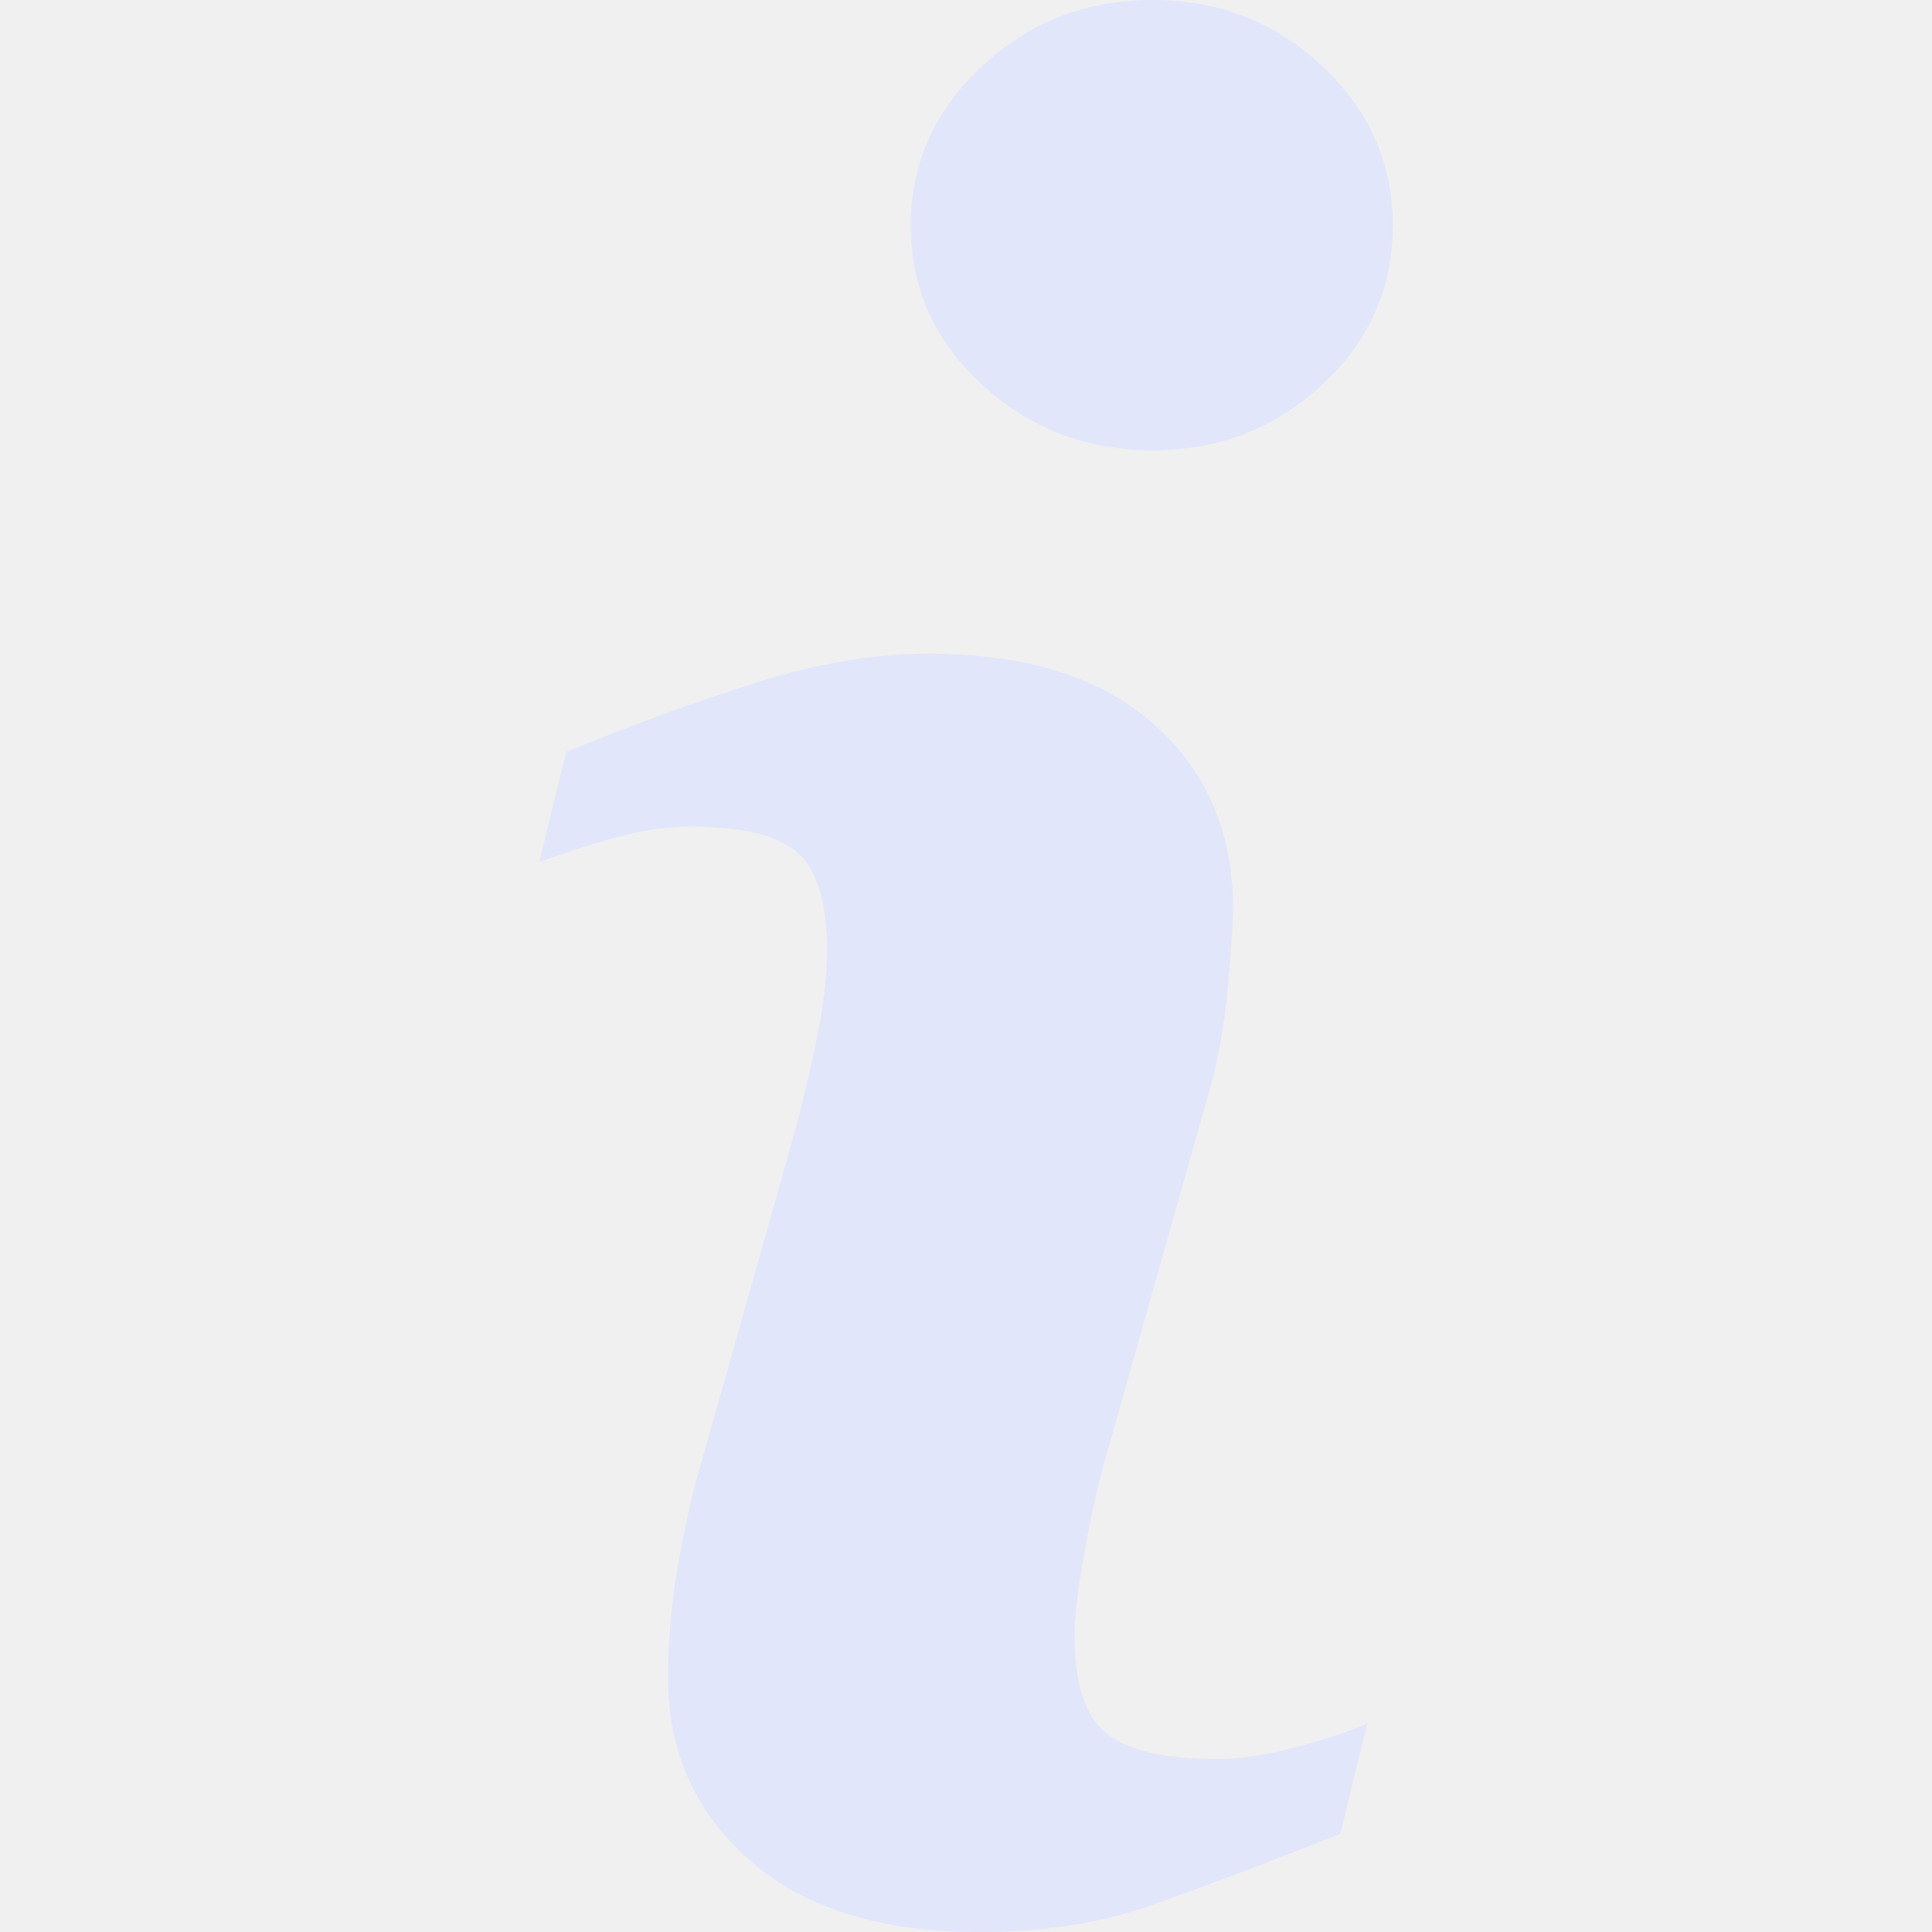
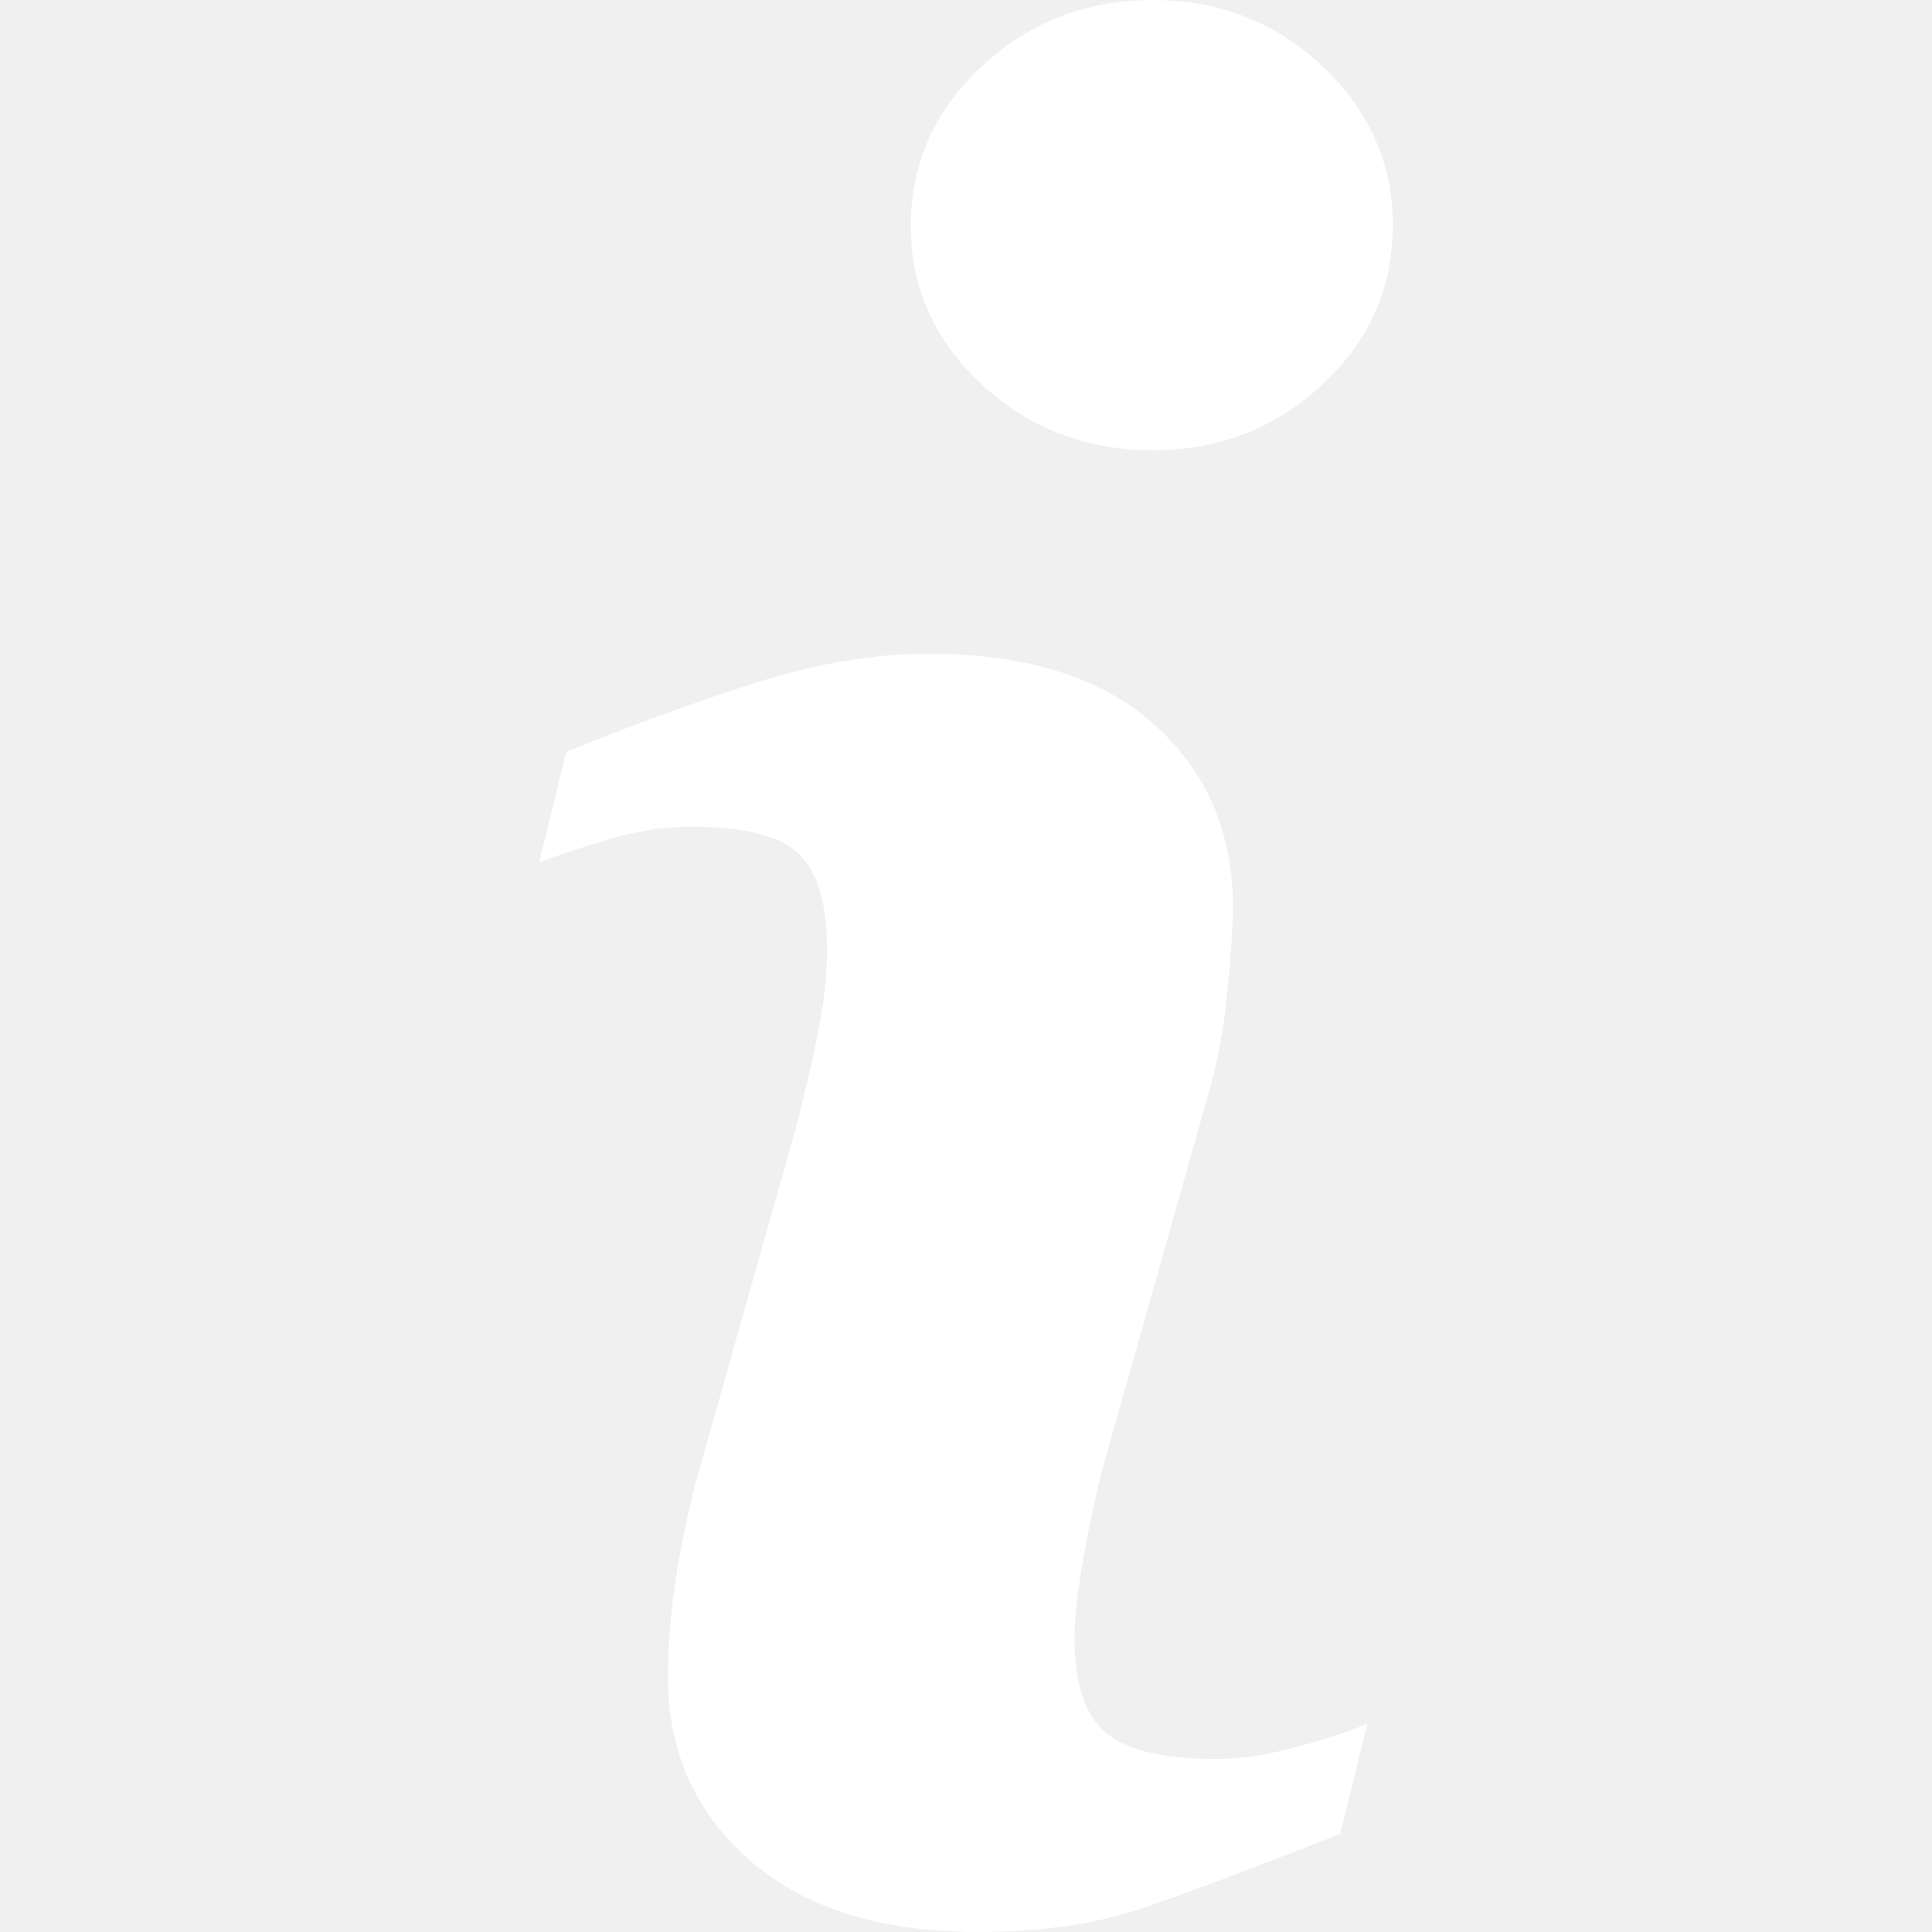
<svg xmlns="http://www.w3.org/2000/svg" version="1.1" id="Capa_1" x="0px" y="0px" viewBox="0 0 111.577 111.577" style="enable-background:new 0 0 111.577 111.577;" xml:space="preserve">
  <g>
-     <path fill="#E1E6FA" d="M78.962,99.536l-1.559,6.373c-4.677,1.846-8.413,3.251-11.195,4.217c-2.785,0.969-6.021,1.451-9.708,1.451   c-5.662,0-10.066-1.387-13.207-4.142c-3.141-2.766-4.712-6.271-4.712-10.523c0-1.646,0.114-3.339,0.351-5.064   c0.239-1.727,0.619-3.672,1.139-5.846l5.845-20.688c0.52-1.981,0.962-3.858,1.316-5.633c0.359-1.764,0.532-3.387,0.532-4.848   c0-2.642-0.547-4.49-1.636-5.529c-1.089-1.036-3.167-1.562-6.252-1.562c-1.511,0-3.064,0.242-4.647,0.71   c-1.59,0.47-2.949,0.924-4.09,1.346l1.563-6.378c3.829-1.559,7.489-2.894,10.99-4.002c3.501-1.111,6.809-1.667,9.938-1.667   c5.623,0,9.962,1.359,13.009,4.077c3.047,2.72,4.57,6.246,4.57,10.591c0,0.899-0.1,2.483-0.315,4.747   c-0.21,2.269-0.601,4.348-1.171,6.239l-5.82,20.605c-0.477,1.655-0.906,3.547-1.279,5.676c-0.385,2.115-0.569,3.731-0.569,4.815   c0,2.736,0.61,4.604,1.833,5.597c1.232,0.993,3.354,1.487,6.368,1.487c1.415,0,3.025-0.251,4.814-0.744   C76.854,100.348,78.155,99.915,78.962,99.536z M80.438,13.03c0,3.59-1.353,6.656-4.072,9.177c-2.712,2.53-5.98,3.796-9.803,3.796   c-3.835,0-7.111-1.266-9.854-3.796c-2.738-2.522-4.11-5.587-4.11-9.177c0-3.583,1.372-6.654,4.11-9.207   C59.447,1.274,62.729,0,66.563,0c3.822,0,7.091,1.277,9.803,3.823C79.087,6.376,80.438,9.448,80.438,13.03z" />
+     <path fill="white" d="M78.962,99.536l-1.559,6.373c-4.677,1.846-8.413,3.251-11.195,4.217c-2.785,0.969-6.021,1.451-9.708,1.451   c-5.662,0-10.066-1.387-13.207-4.142c-3.141-2.766-4.712-6.271-4.712-10.523c0-1.646,0.114-3.339,0.351-5.064   c0.239-1.727,0.619-3.672,1.139-5.846l5.845-20.688c0.52-1.981,0.962-3.858,1.316-5.633c0.359-1.764,0.532-3.387,0.532-4.848   c0-2.642-0.547-4.49-1.636-5.529c-1.089-1.036-3.167-1.562-6.252-1.562c-1.511,0-3.064,0.242-4.647,0.71   c-1.59,0.47-2.949,0.924-4.09,1.346l1.563-6.378c3.829-1.559,7.489-2.894,10.99-4.002c3.501-1.111,6.809-1.667,9.938-1.667   c5.623,0,9.962,1.359,13.009,4.077c3.047,2.72,4.57,6.246,4.57,10.591c0,0.899-0.1,2.483-0.315,4.747   c-0.21,2.269-0.601,4.348-1.171,6.239l-5.82,20.605c-0.477,1.655-0.906,3.547-1.279,5.676c-0.385,2.115-0.569,3.731-0.569,4.815   c0,2.736,0.61,4.604,1.833,5.597c1.232,0.993,3.354,1.487,6.368,1.487c1.415,0,3.025-0.251,4.814-0.744   C76.854,100.348,78.155,99.915,78.962,99.536z M80.438,13.03c0,3.59-1.353,6.656-4.072,9.177c-2.712,2.53-5.98,3.796-9.803,3.796   c-3.835,0-7.111-1.266-9.854-3.796c-2.738-2.522-4.11-5.587-4.11-9.177c0-3.583,1.372-6.654,4.11-9.207   C59.447,1.274,62.729,0,66.563,0c3.822,0,7.091,1.277,9.803,3.823C79.087,6.376,80.438,9.448,80.438,13.03z" />
  </g>
  <g>
</g>
  <g>
</g>
  <g>
</g>
  <g>
</g>
  <g>
</g>
  <g>
</g>
  <g>
</g>
  <g>
</g>
  <g>
</g>
  <g>
</g>
  <g>
</g>
  <g>
</g>
  <g>
</g>
  <g>
</g>
  <g>
</g>
</svg>
